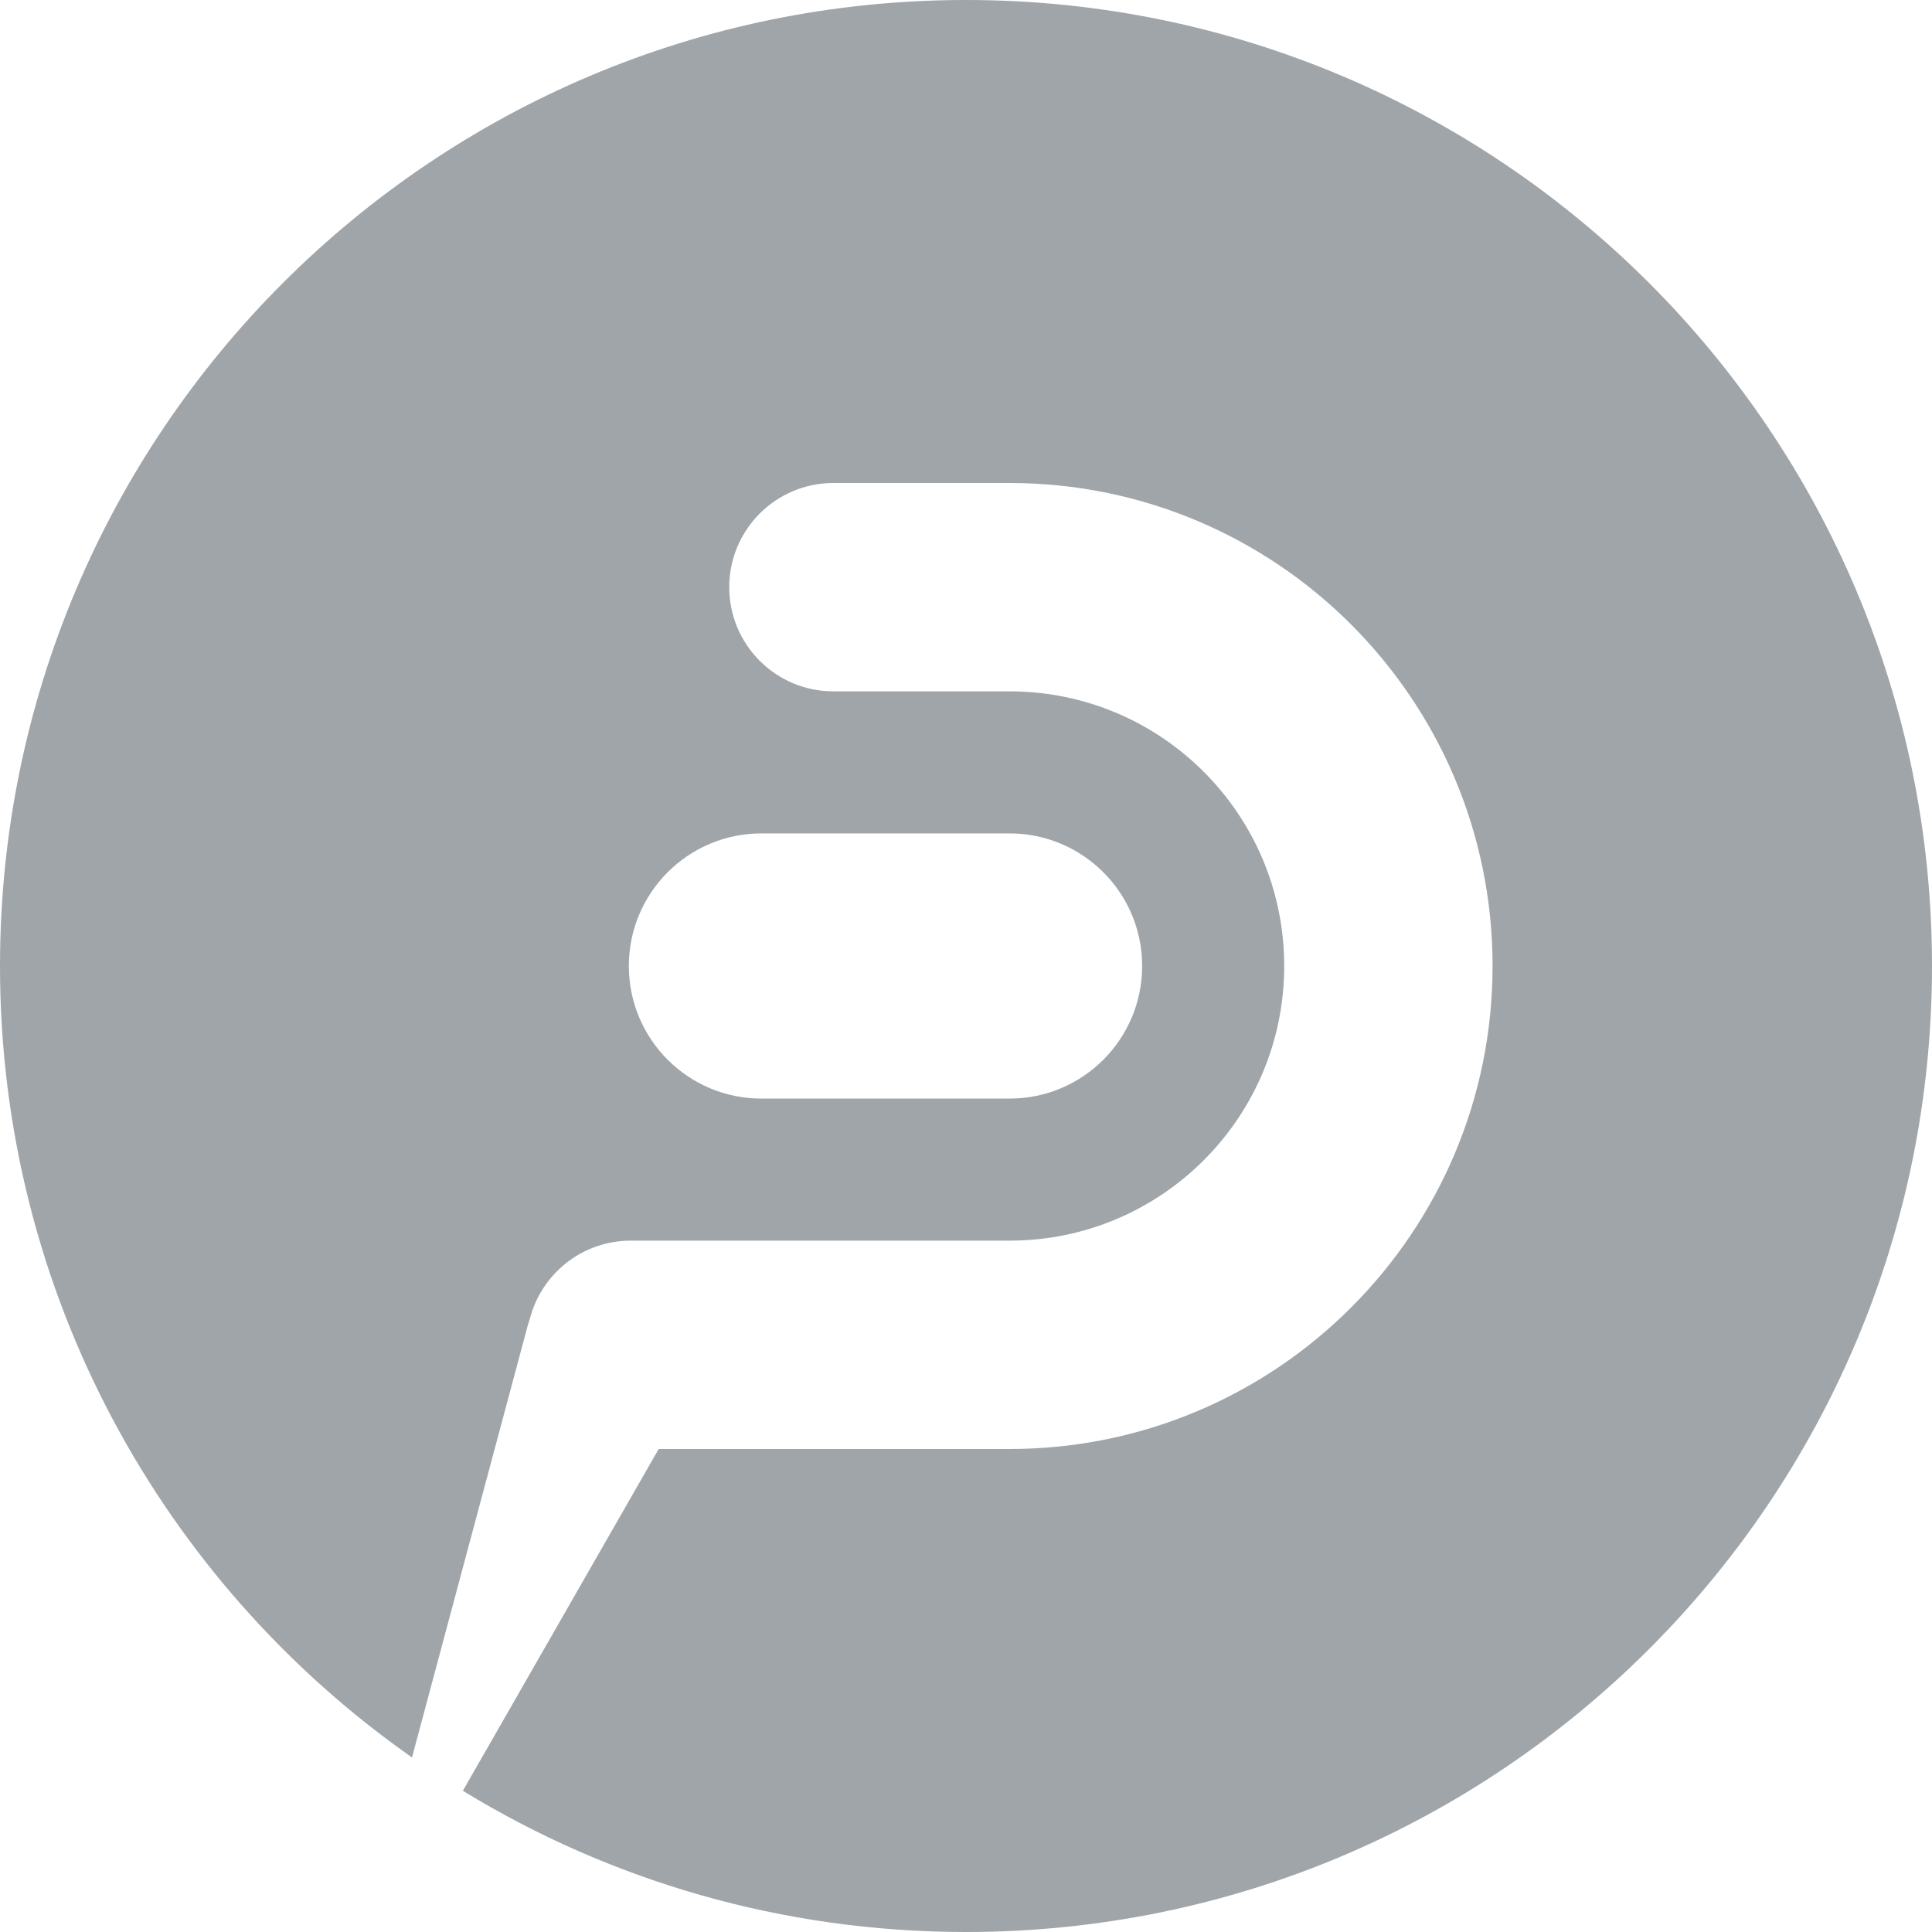
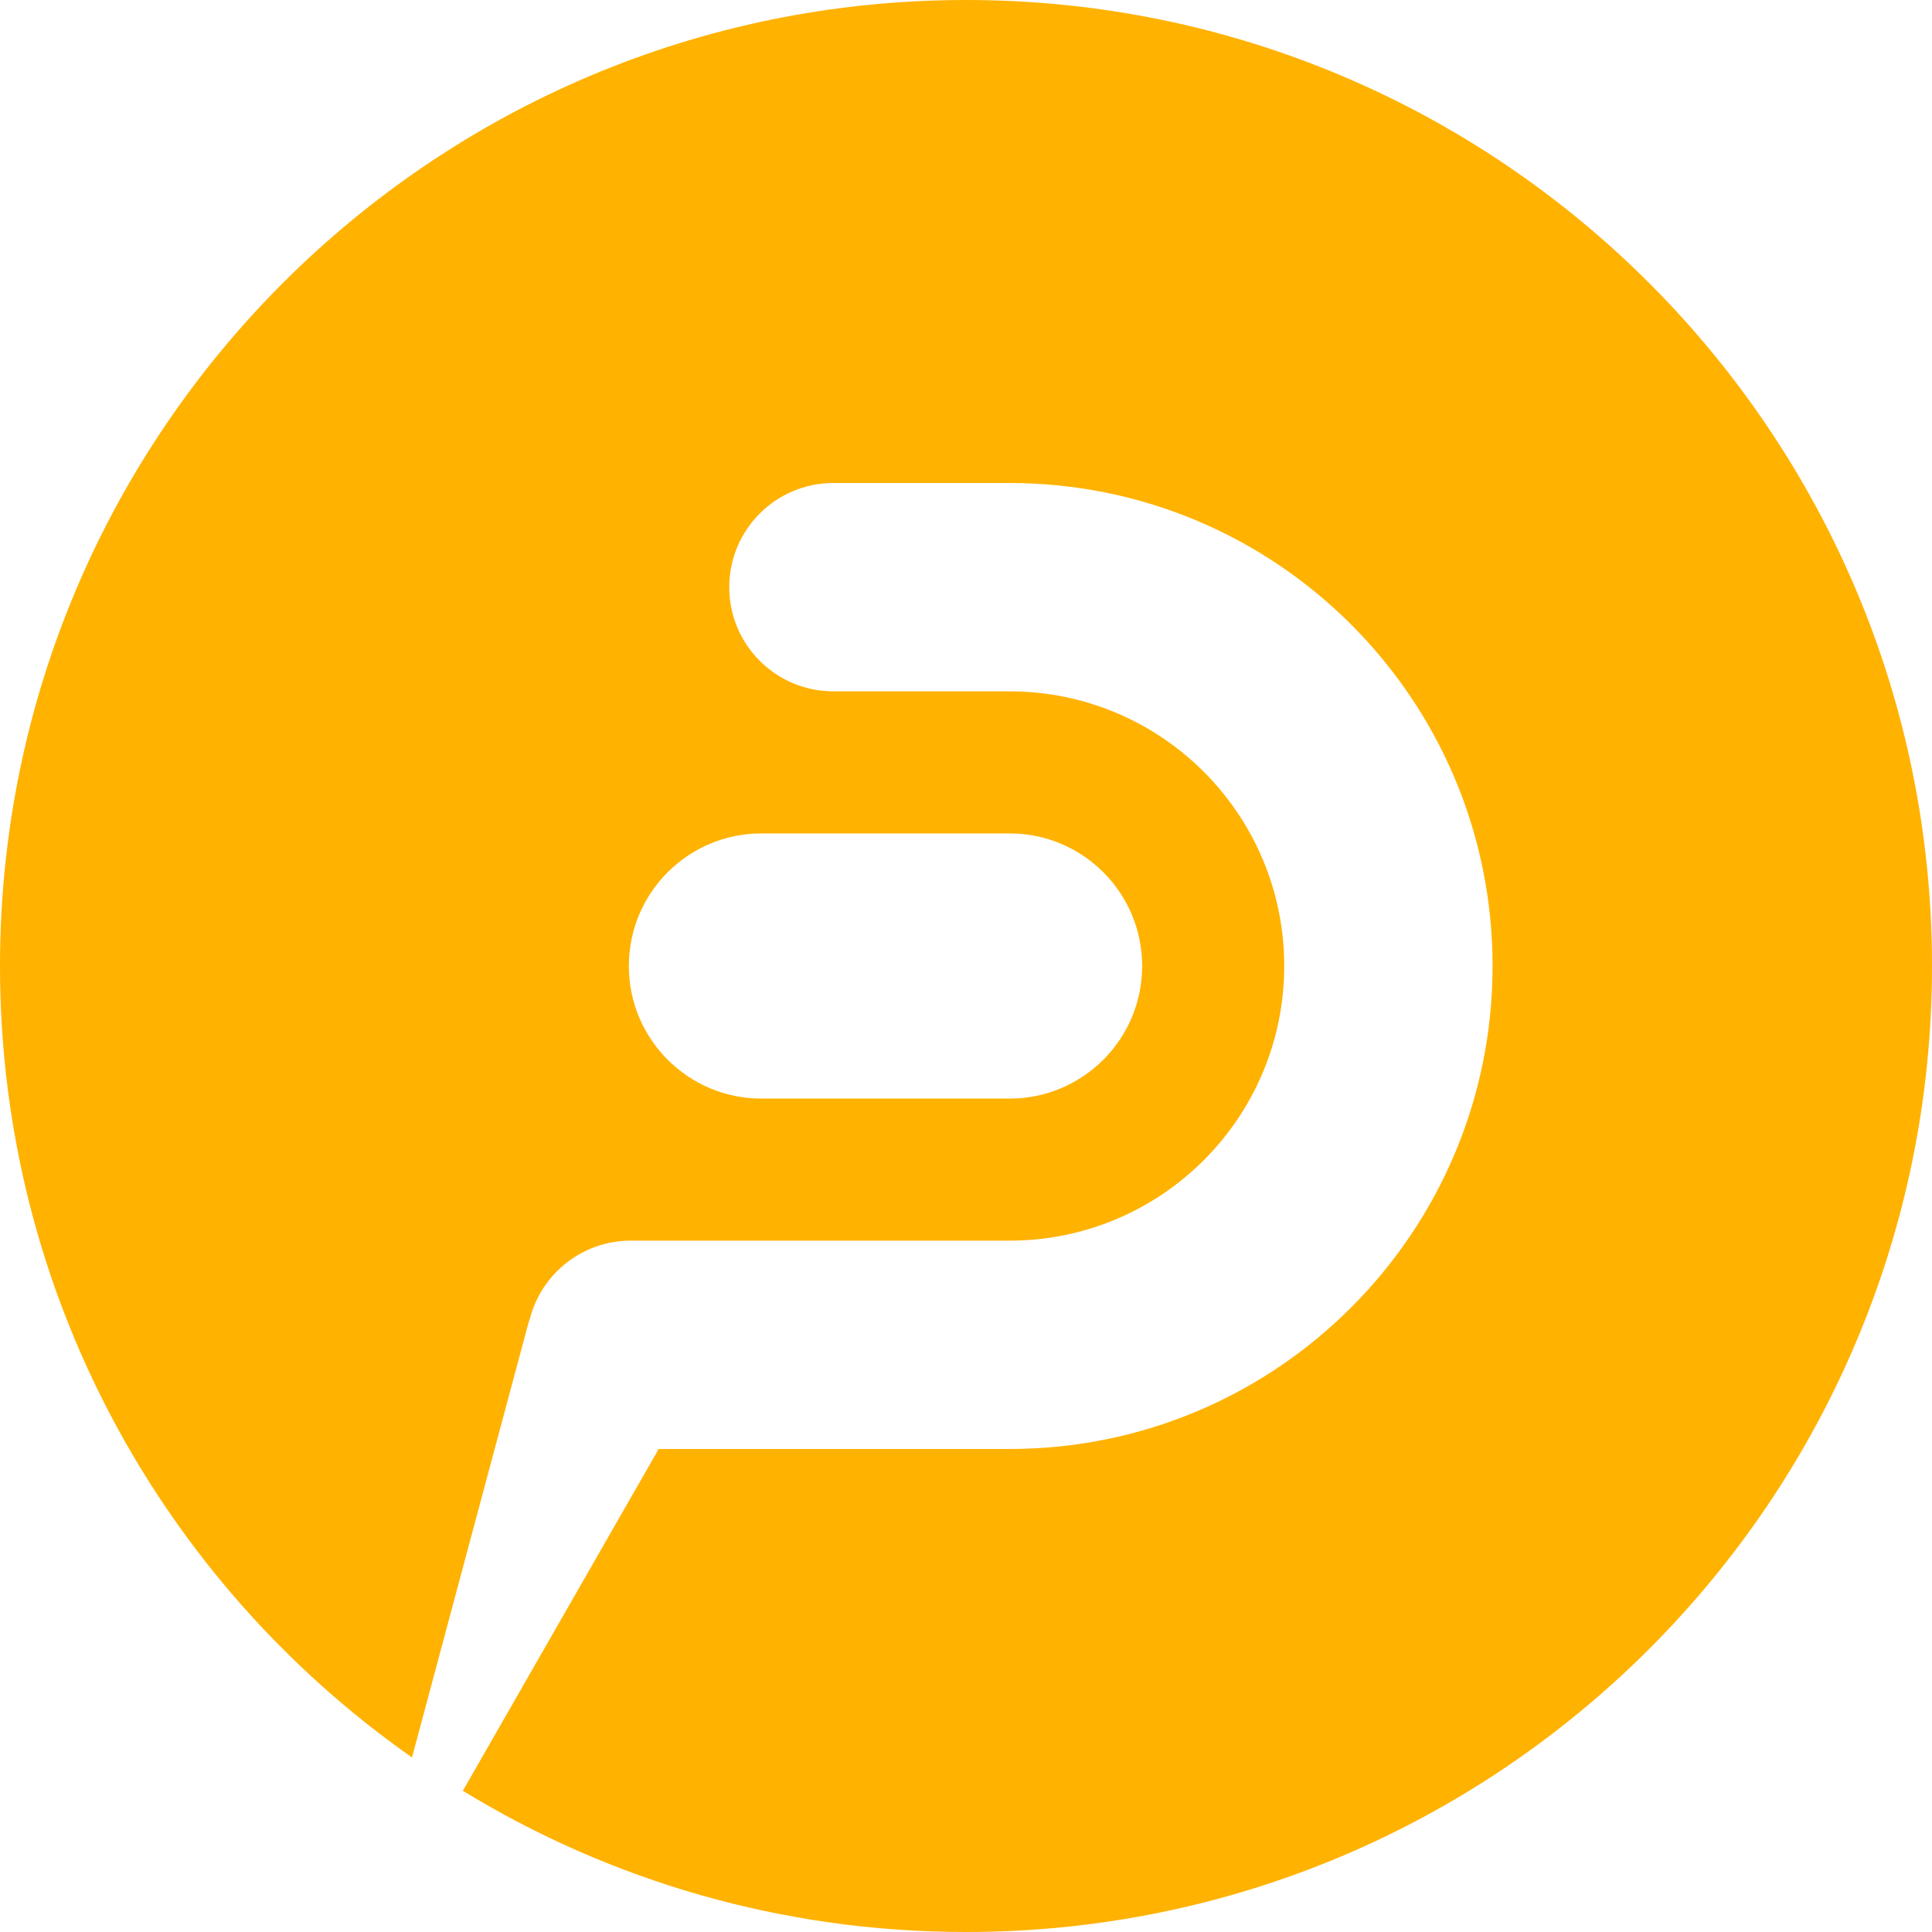
<svg xmlns="http://www.w3.org/2000/svg" width="512" height="512">
-   <path d="M256 0c141.385 0 256 114.615 256 256S397.385 512 256 512c-48.85 0-94.504-13.682-133.34-37.424L174.558 384h92.988c70.693 0 128-57.308 128-128 0-70.692-57.307-128-128-128h-46.682c-15.248 0-27.608 12.36-27.608 27.608 0 15.247 12.36 27.608 27.608 27.608h46.682c40.198 0 72.784 32.586 72.784 72.784 0 40.198-32.586 72.784-72.784 72.784H167.153c-12.869 0-23.681 8.805-26.741 20.72a28 28 0 0 0-.606 1.966l-30.622 114.273C43.161 419.443 0 342.762 0 256 0 114.615 114.615 0 256 0zm11.545 220.863h-65.757c-19.406 0-35.137 15.731-35.137 35.137s15.731 35.137 35.137 35.137h65.757c19.406 0 35.137-15.731 35.137-35.137s-15.731-35.137-35.137-35.137z" fill="#a0a5aa" />
+   <path d="M256 0c141.385 0 256 114.615 256 256S397.385 512 256 512c-48.85 0-94.504-13.682-133.34-37.424L174.558 384h92.988c70.693 0 128-57.308 128-128 0-70.692-57.307-128-128-128h-46.682c-15.248 0-27.608 12.36-27.608 27.608 0 15.247 12.36 27.608 27.608 27.608h46.682c40.198 0 72.784 32.586 72.784 72.784 0 40.198-32.586 72.784-72.784 72.784H167.153c-12.869 0-23.681 8.805-26.741 20.72a28 28 0 0 0-.606 1.966l-30.622 114.273C43.161 419.443 0 342.762 0 256 0 114.615 114.615 0 256 0zm11.545 220.863h-65.757c-19.406 0-35.137 15.731-35.137 35.137s15.731 35.137 35.137 35.137h65.757c19.406 0 35.137-15.731 35.137-35.137s-15.731-35.137-35.137-35.137z" fill="#FFB200" />
</svg>
